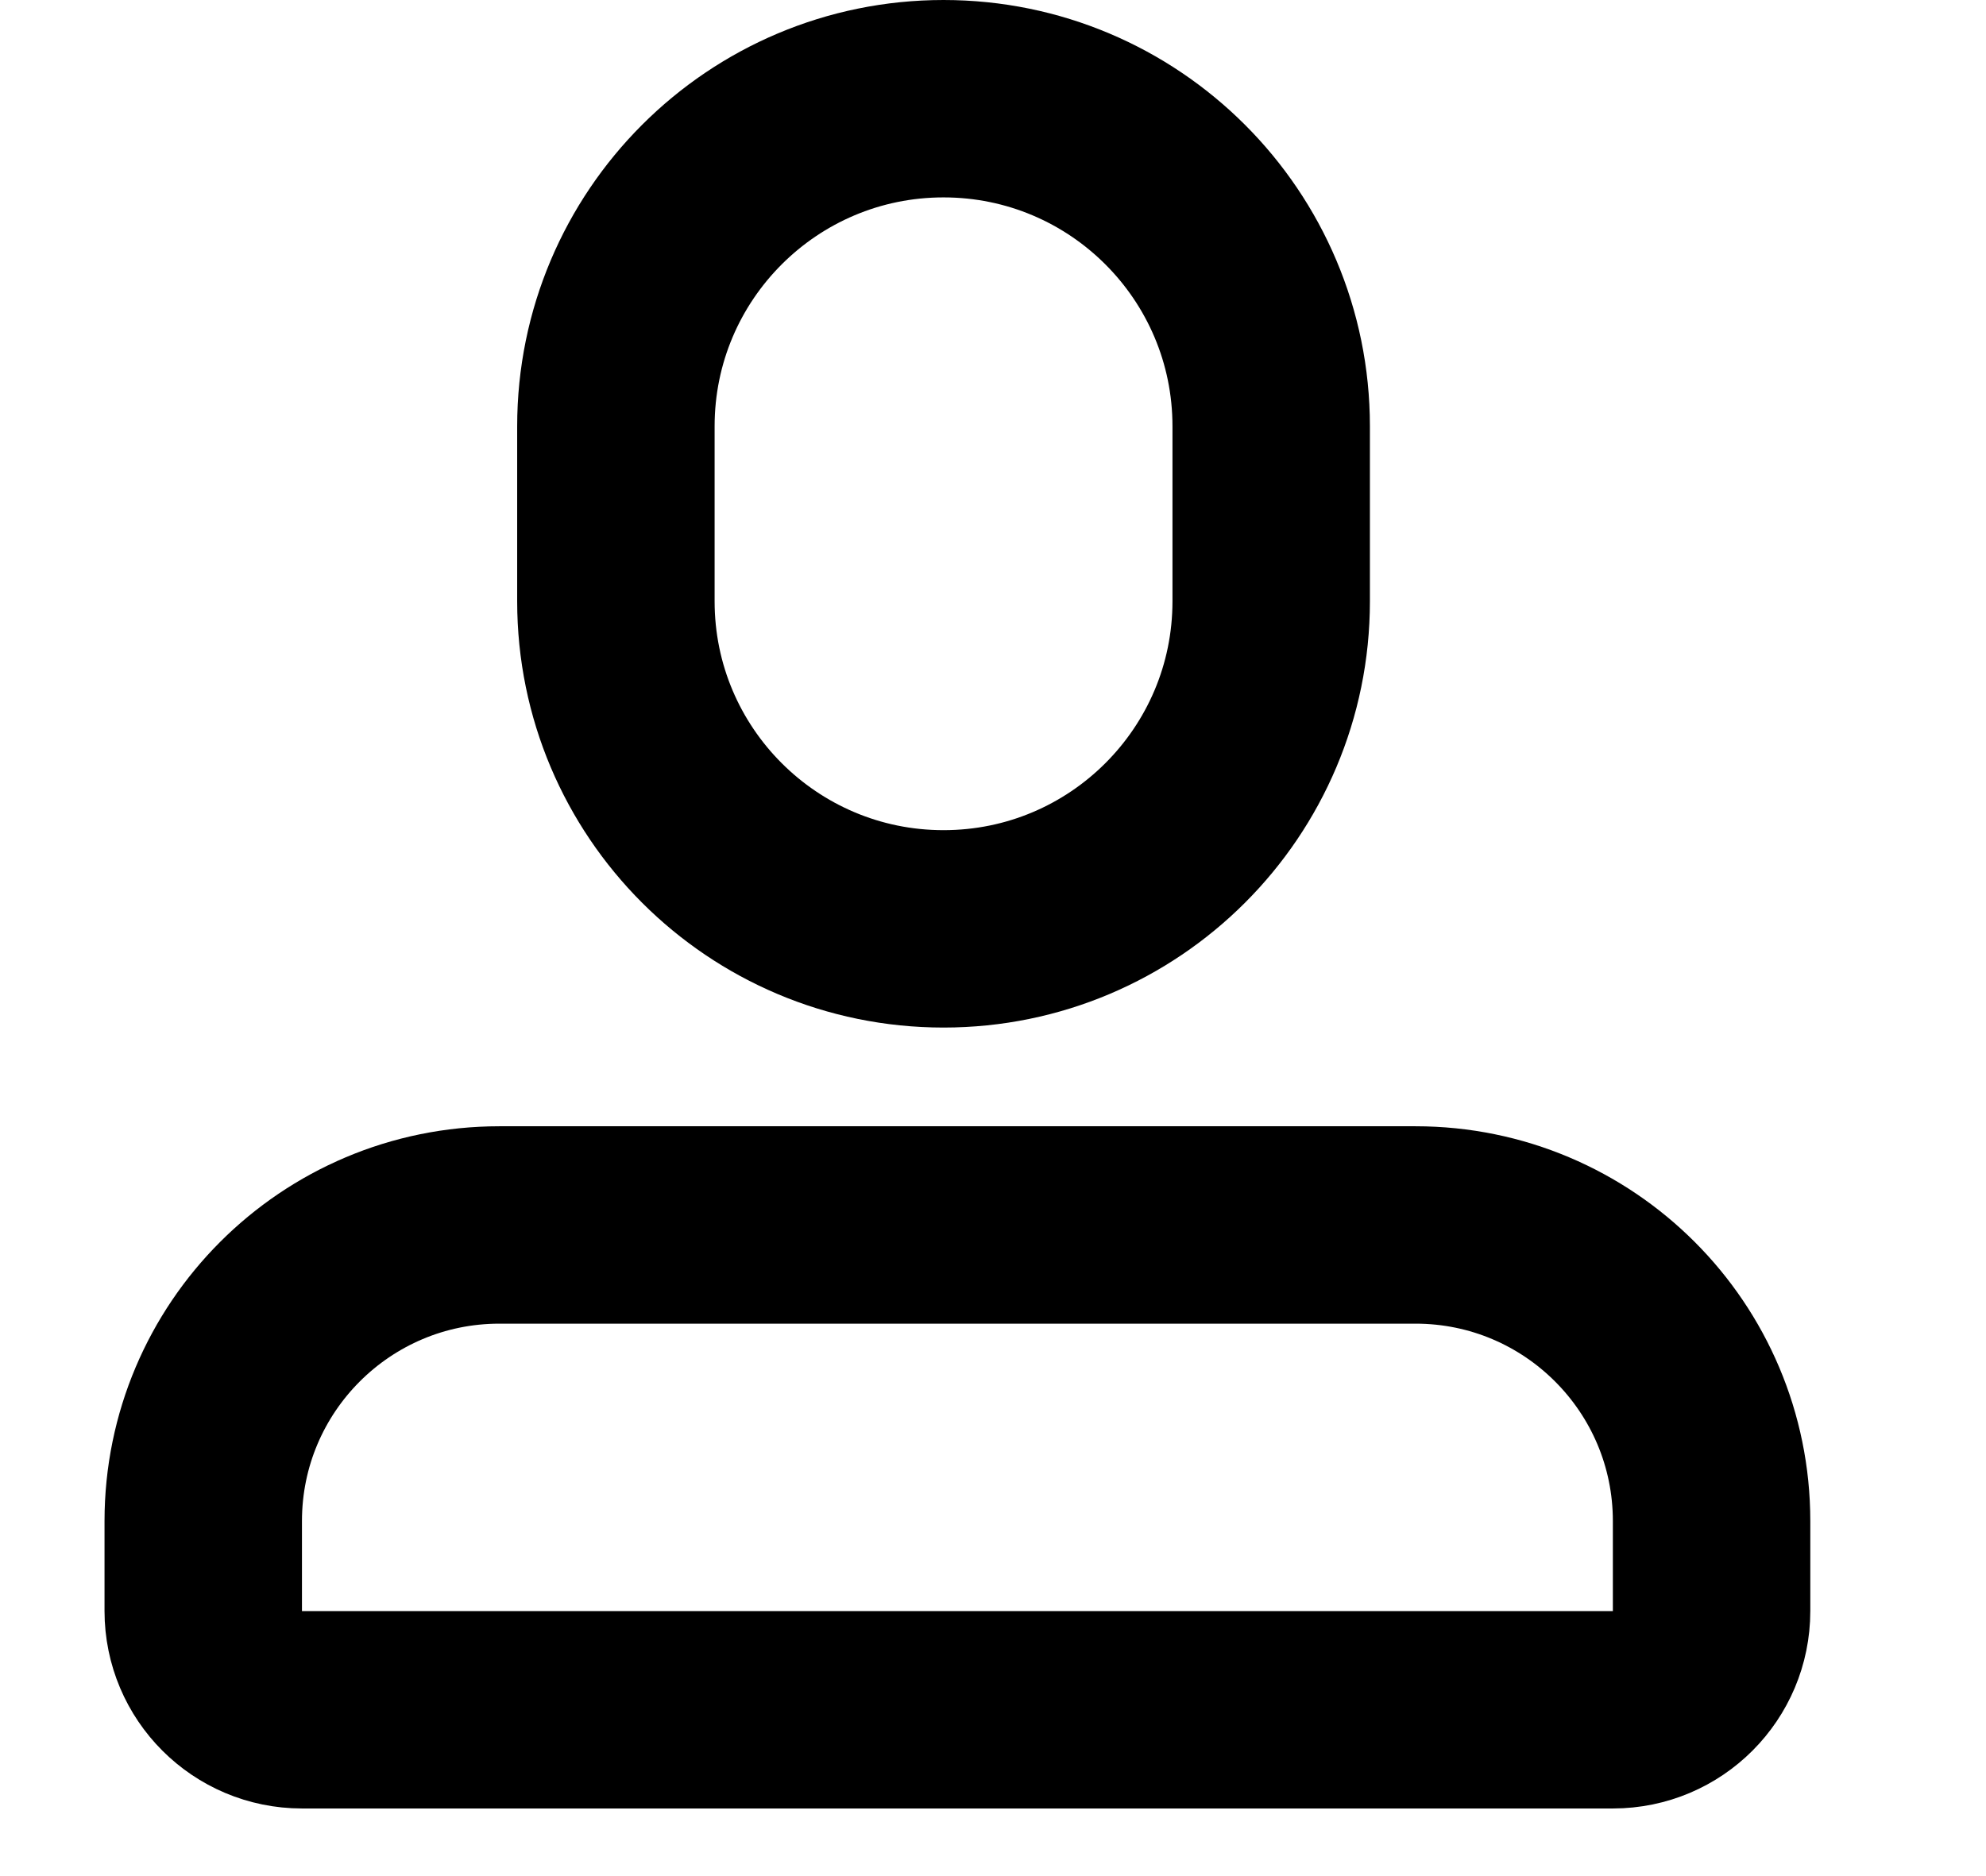
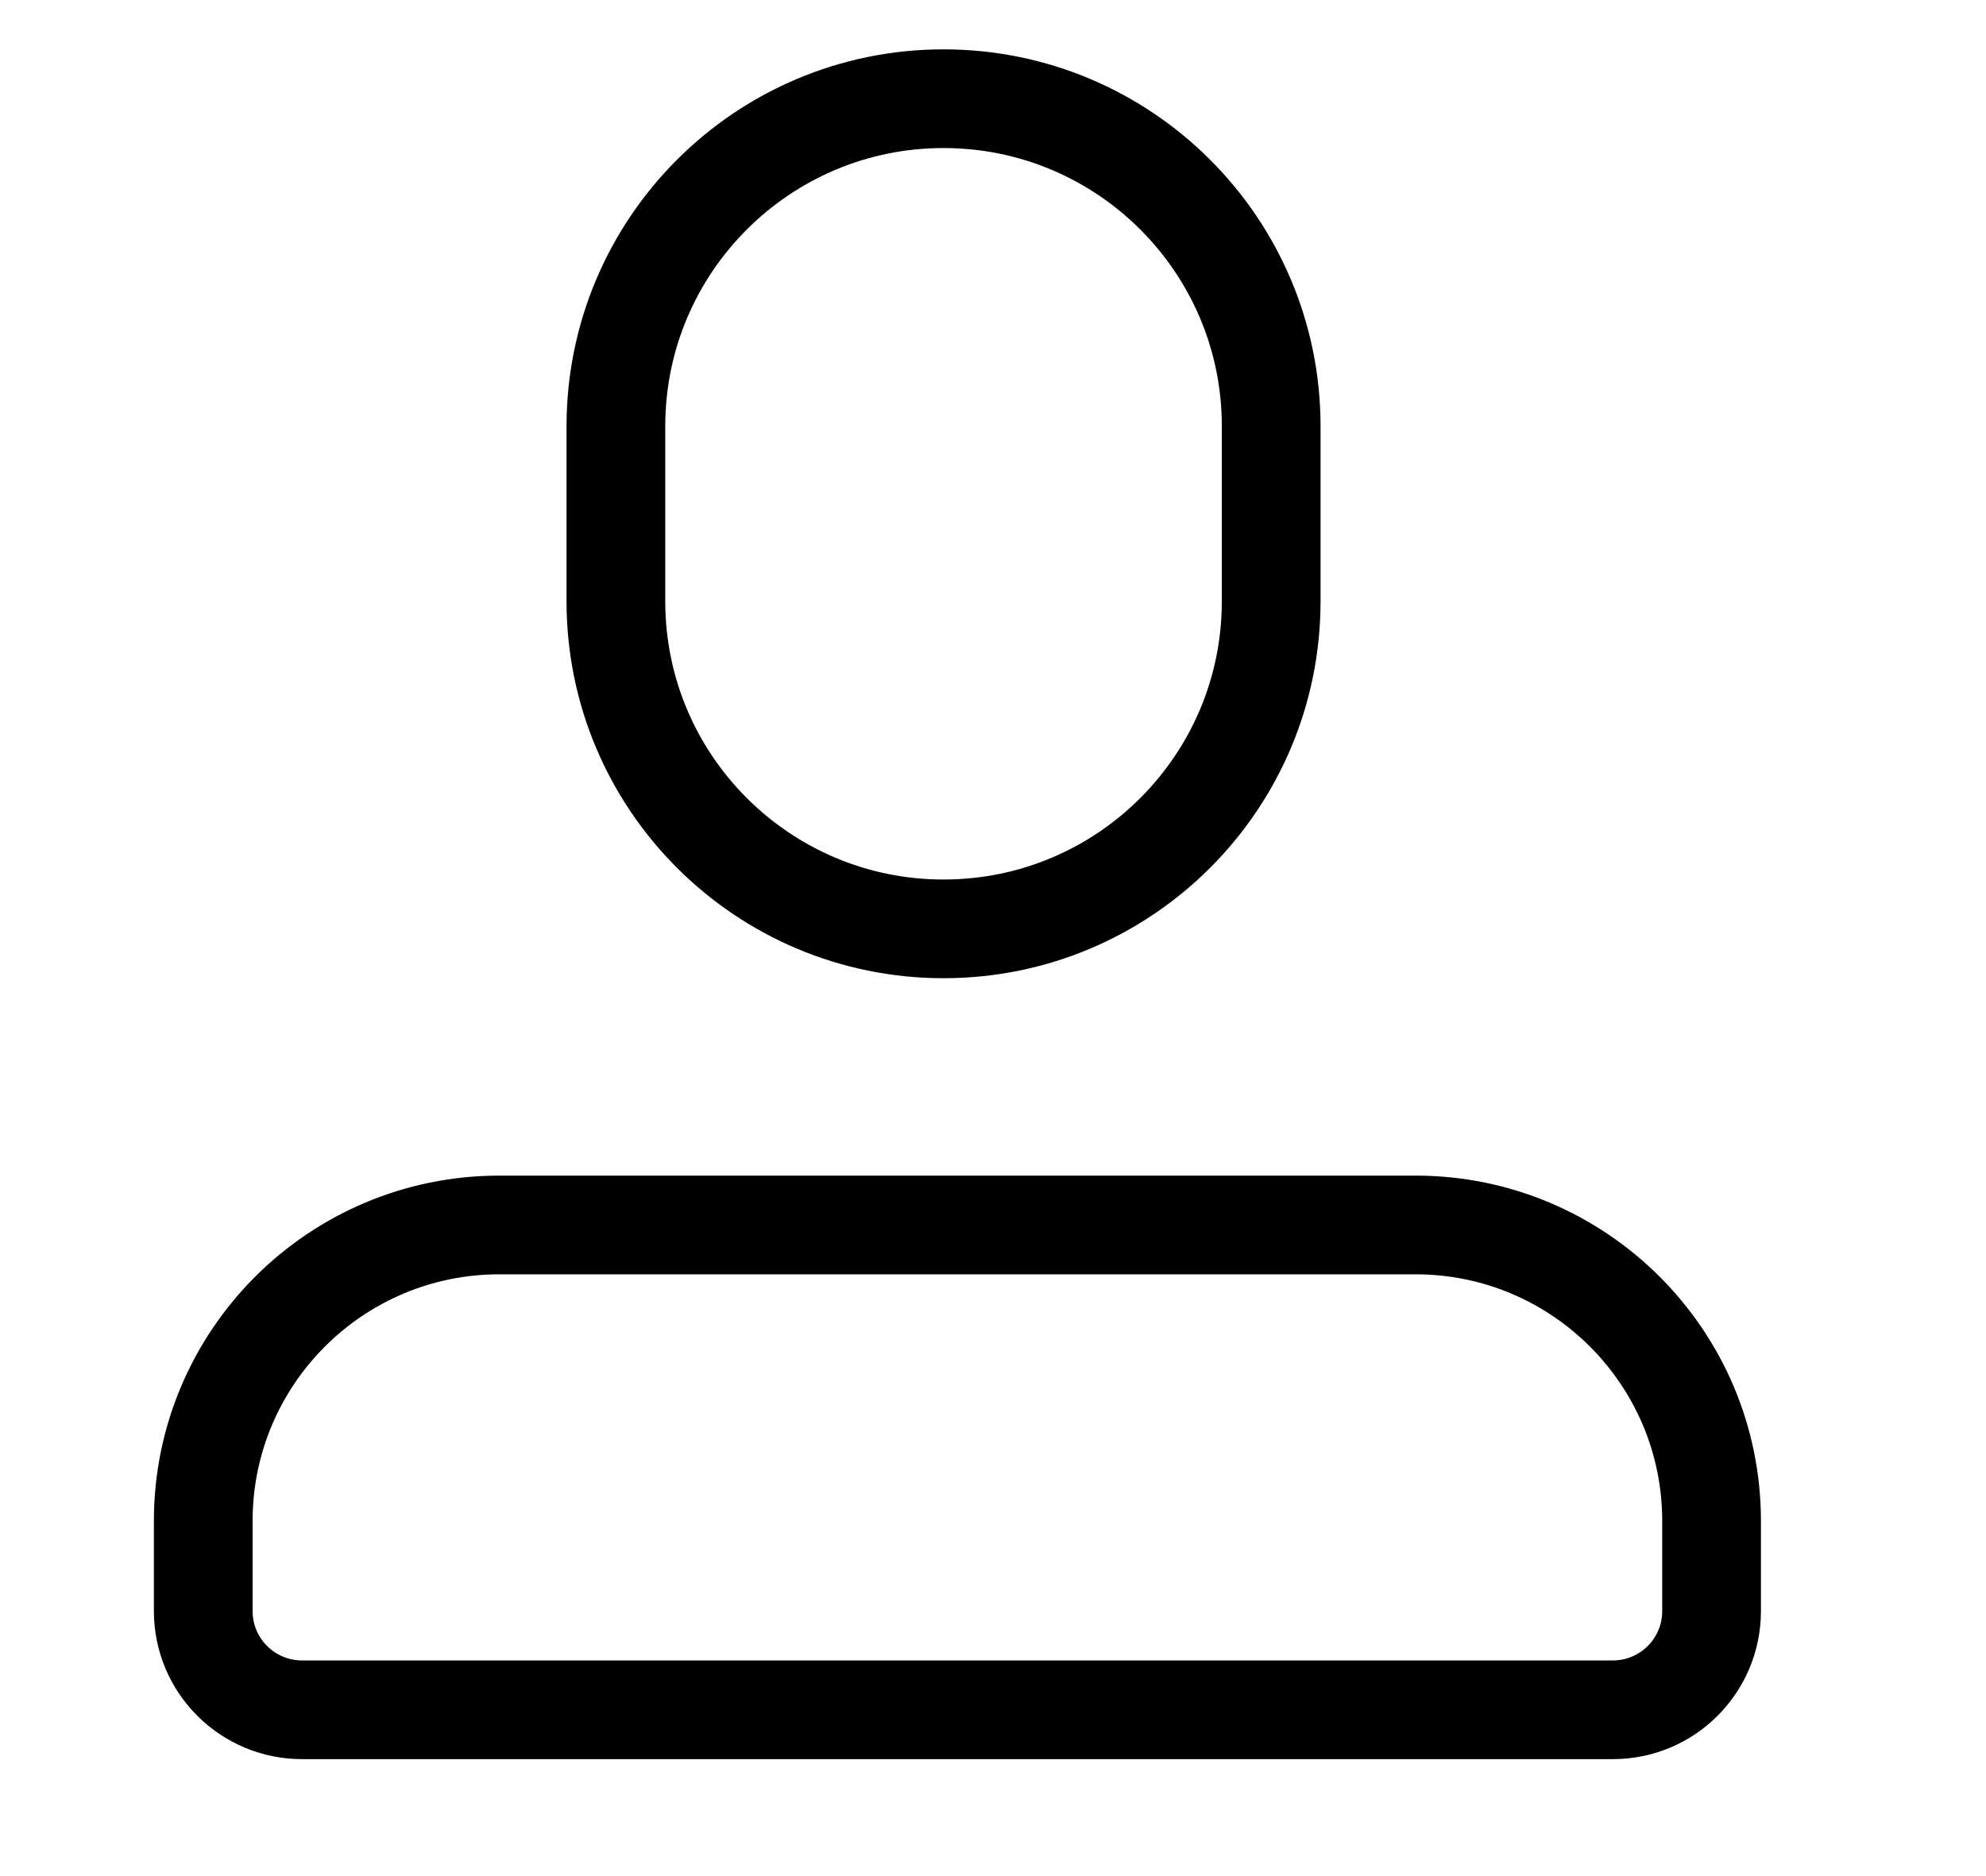
<svg xmlns="http://www.w3.org/2000/svg" width="18" height="17" viewBox="0 0 18 19" fill="none">
-   <rect x="5.18" y="1" width="6.638" height="8.411" rx="3.319" stroke="#000000" stroke-width="2" />
-   <path d="M1 15.411C1 13.754 2.343 12.411 4 12.411H13.28C14.936 12.411 16.279 13.754 16.279 15.411V16.323C16.279 16.875 15.832 17.323 15.28 17.323H2C1.448 17.323 1 16.875 1 16.323V15.411Z" stroke="#000000" stroke-width="2" />
+   <rect x="5.18" y="1" width="6.638" height="8.411" rx="3.319" stroke="#000000" stroke-width="1" />
+   <path d="M1 15.411C1 13.754 2.343 12.411 4 12.411H13.28C14.936 12.411 16.279 13.754 16.279 15.411V16.323C16.279 16.875 15.832 17.323 15.28 17.323H2C1.448 17.323 1 16.875 1 16.323V15.411Z" stroke="#000000" stroke-width="1" />
</svg>
